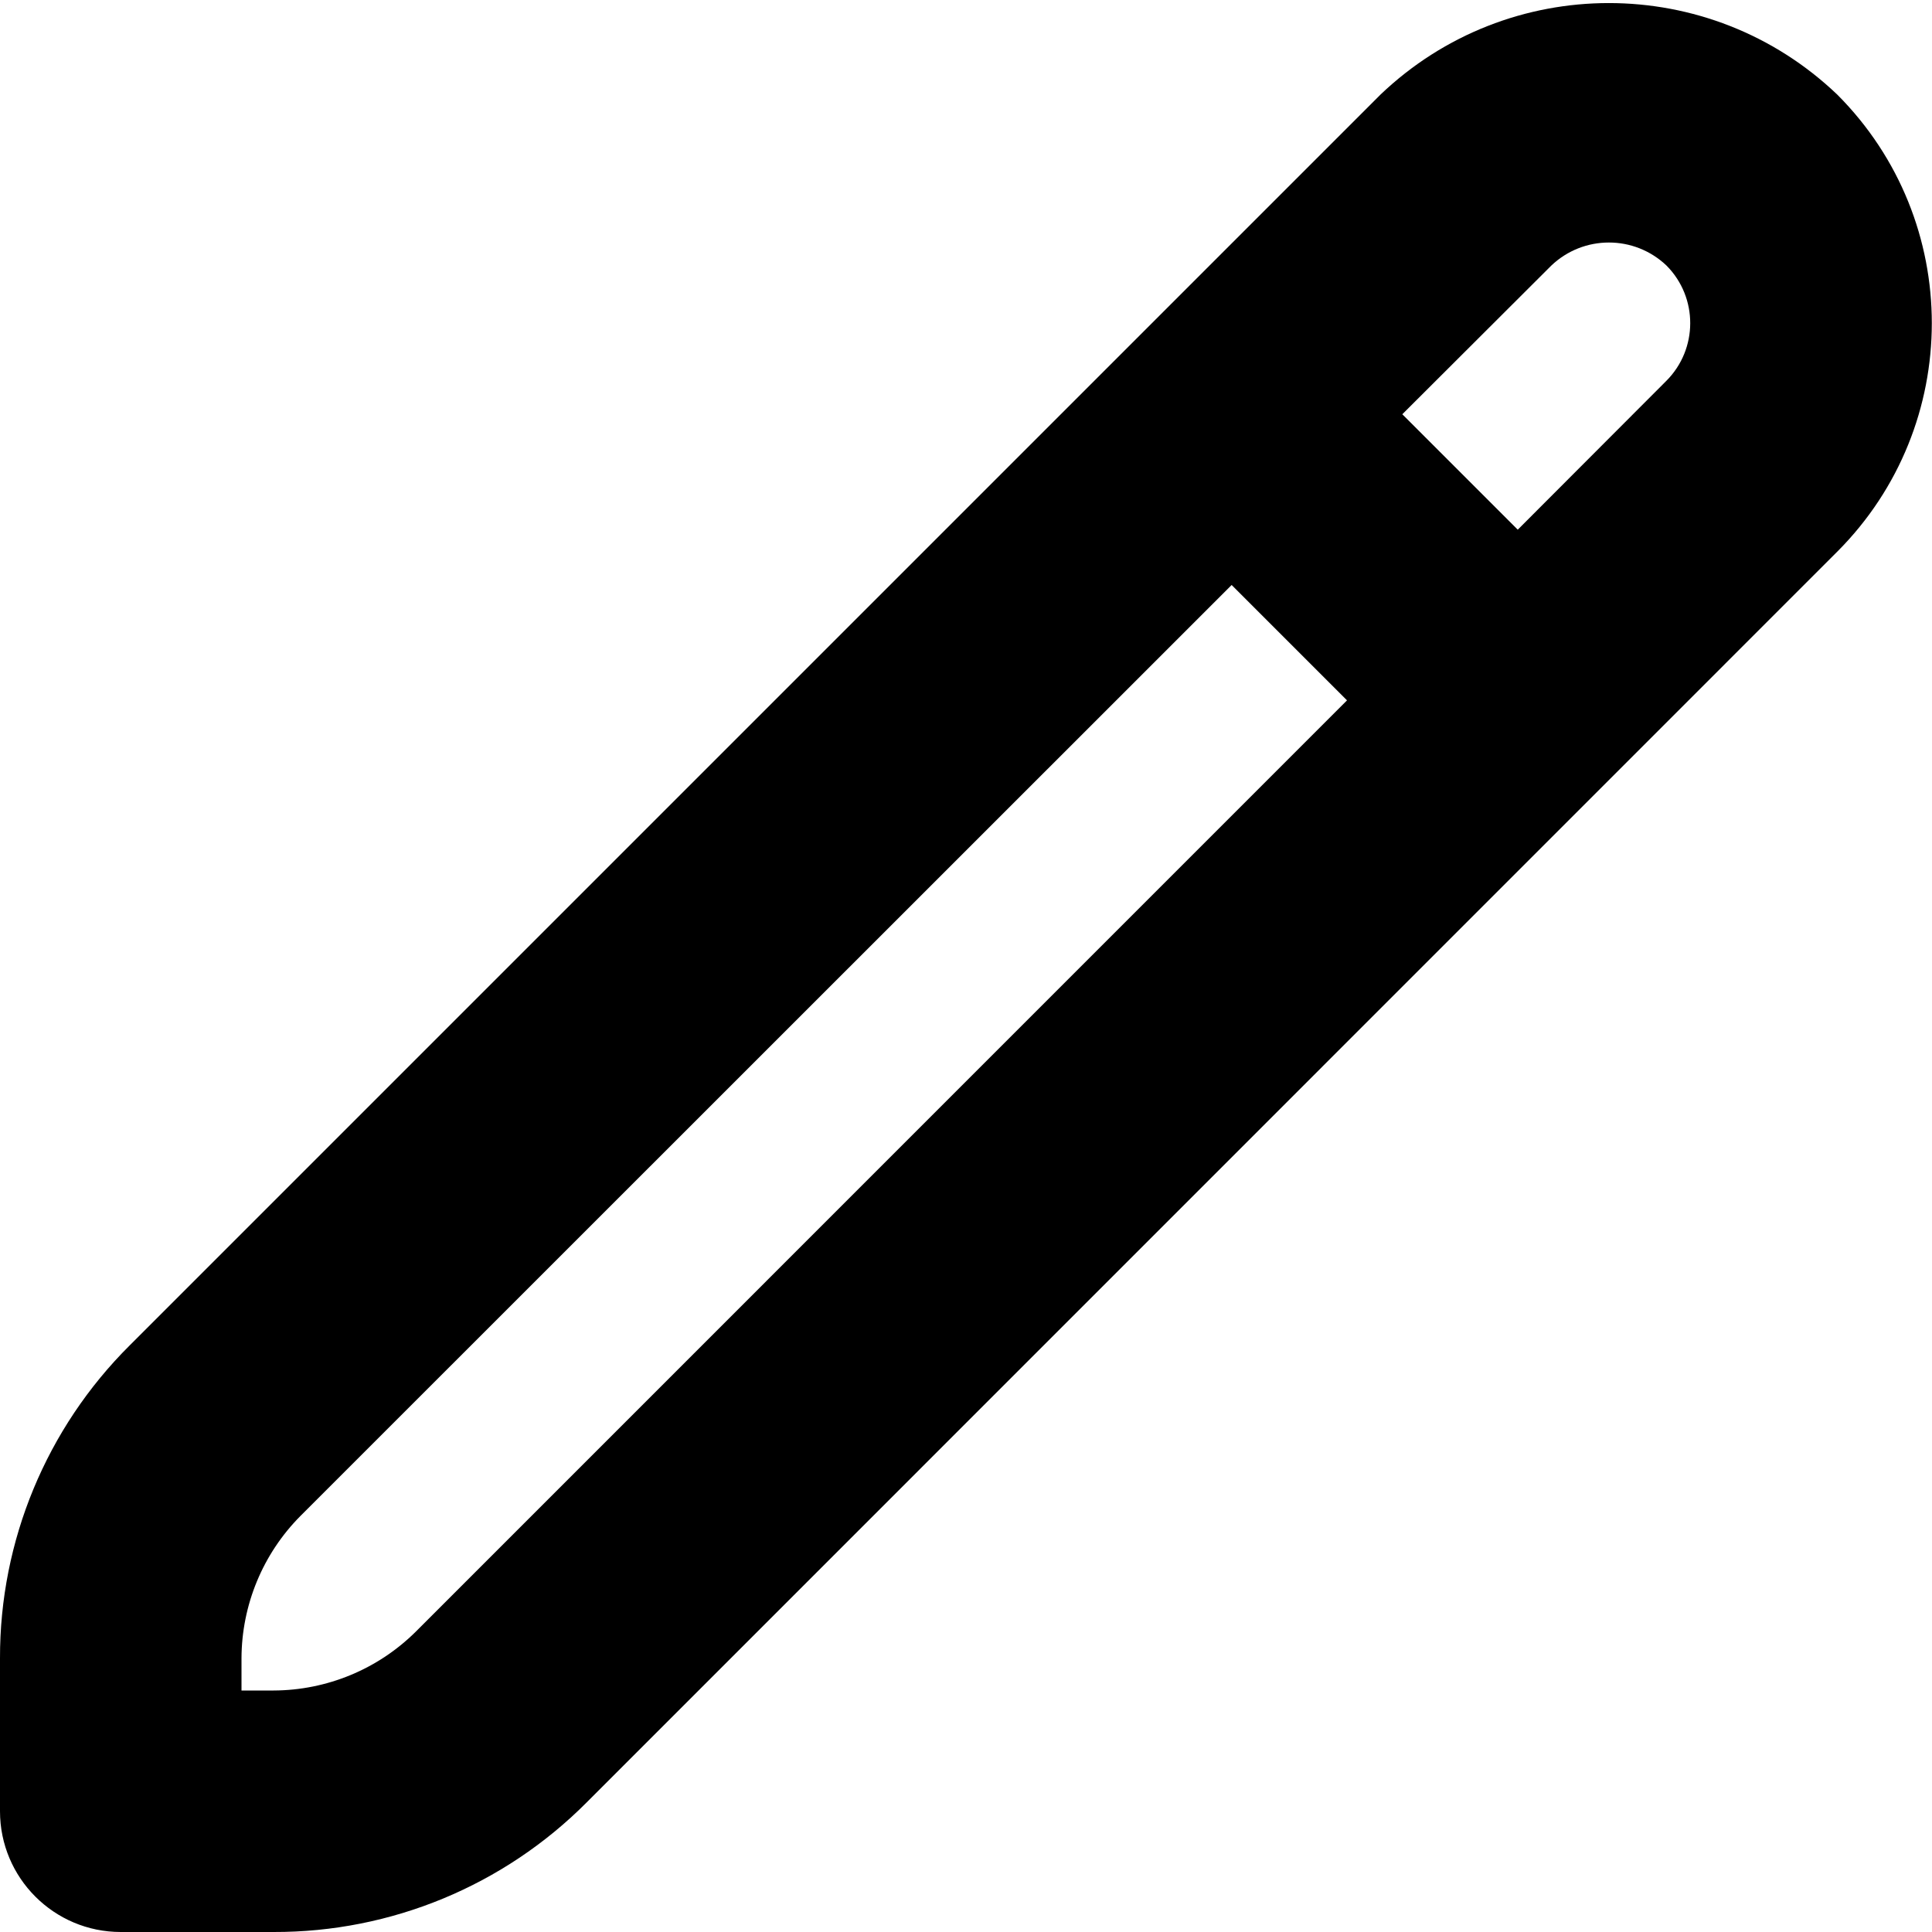
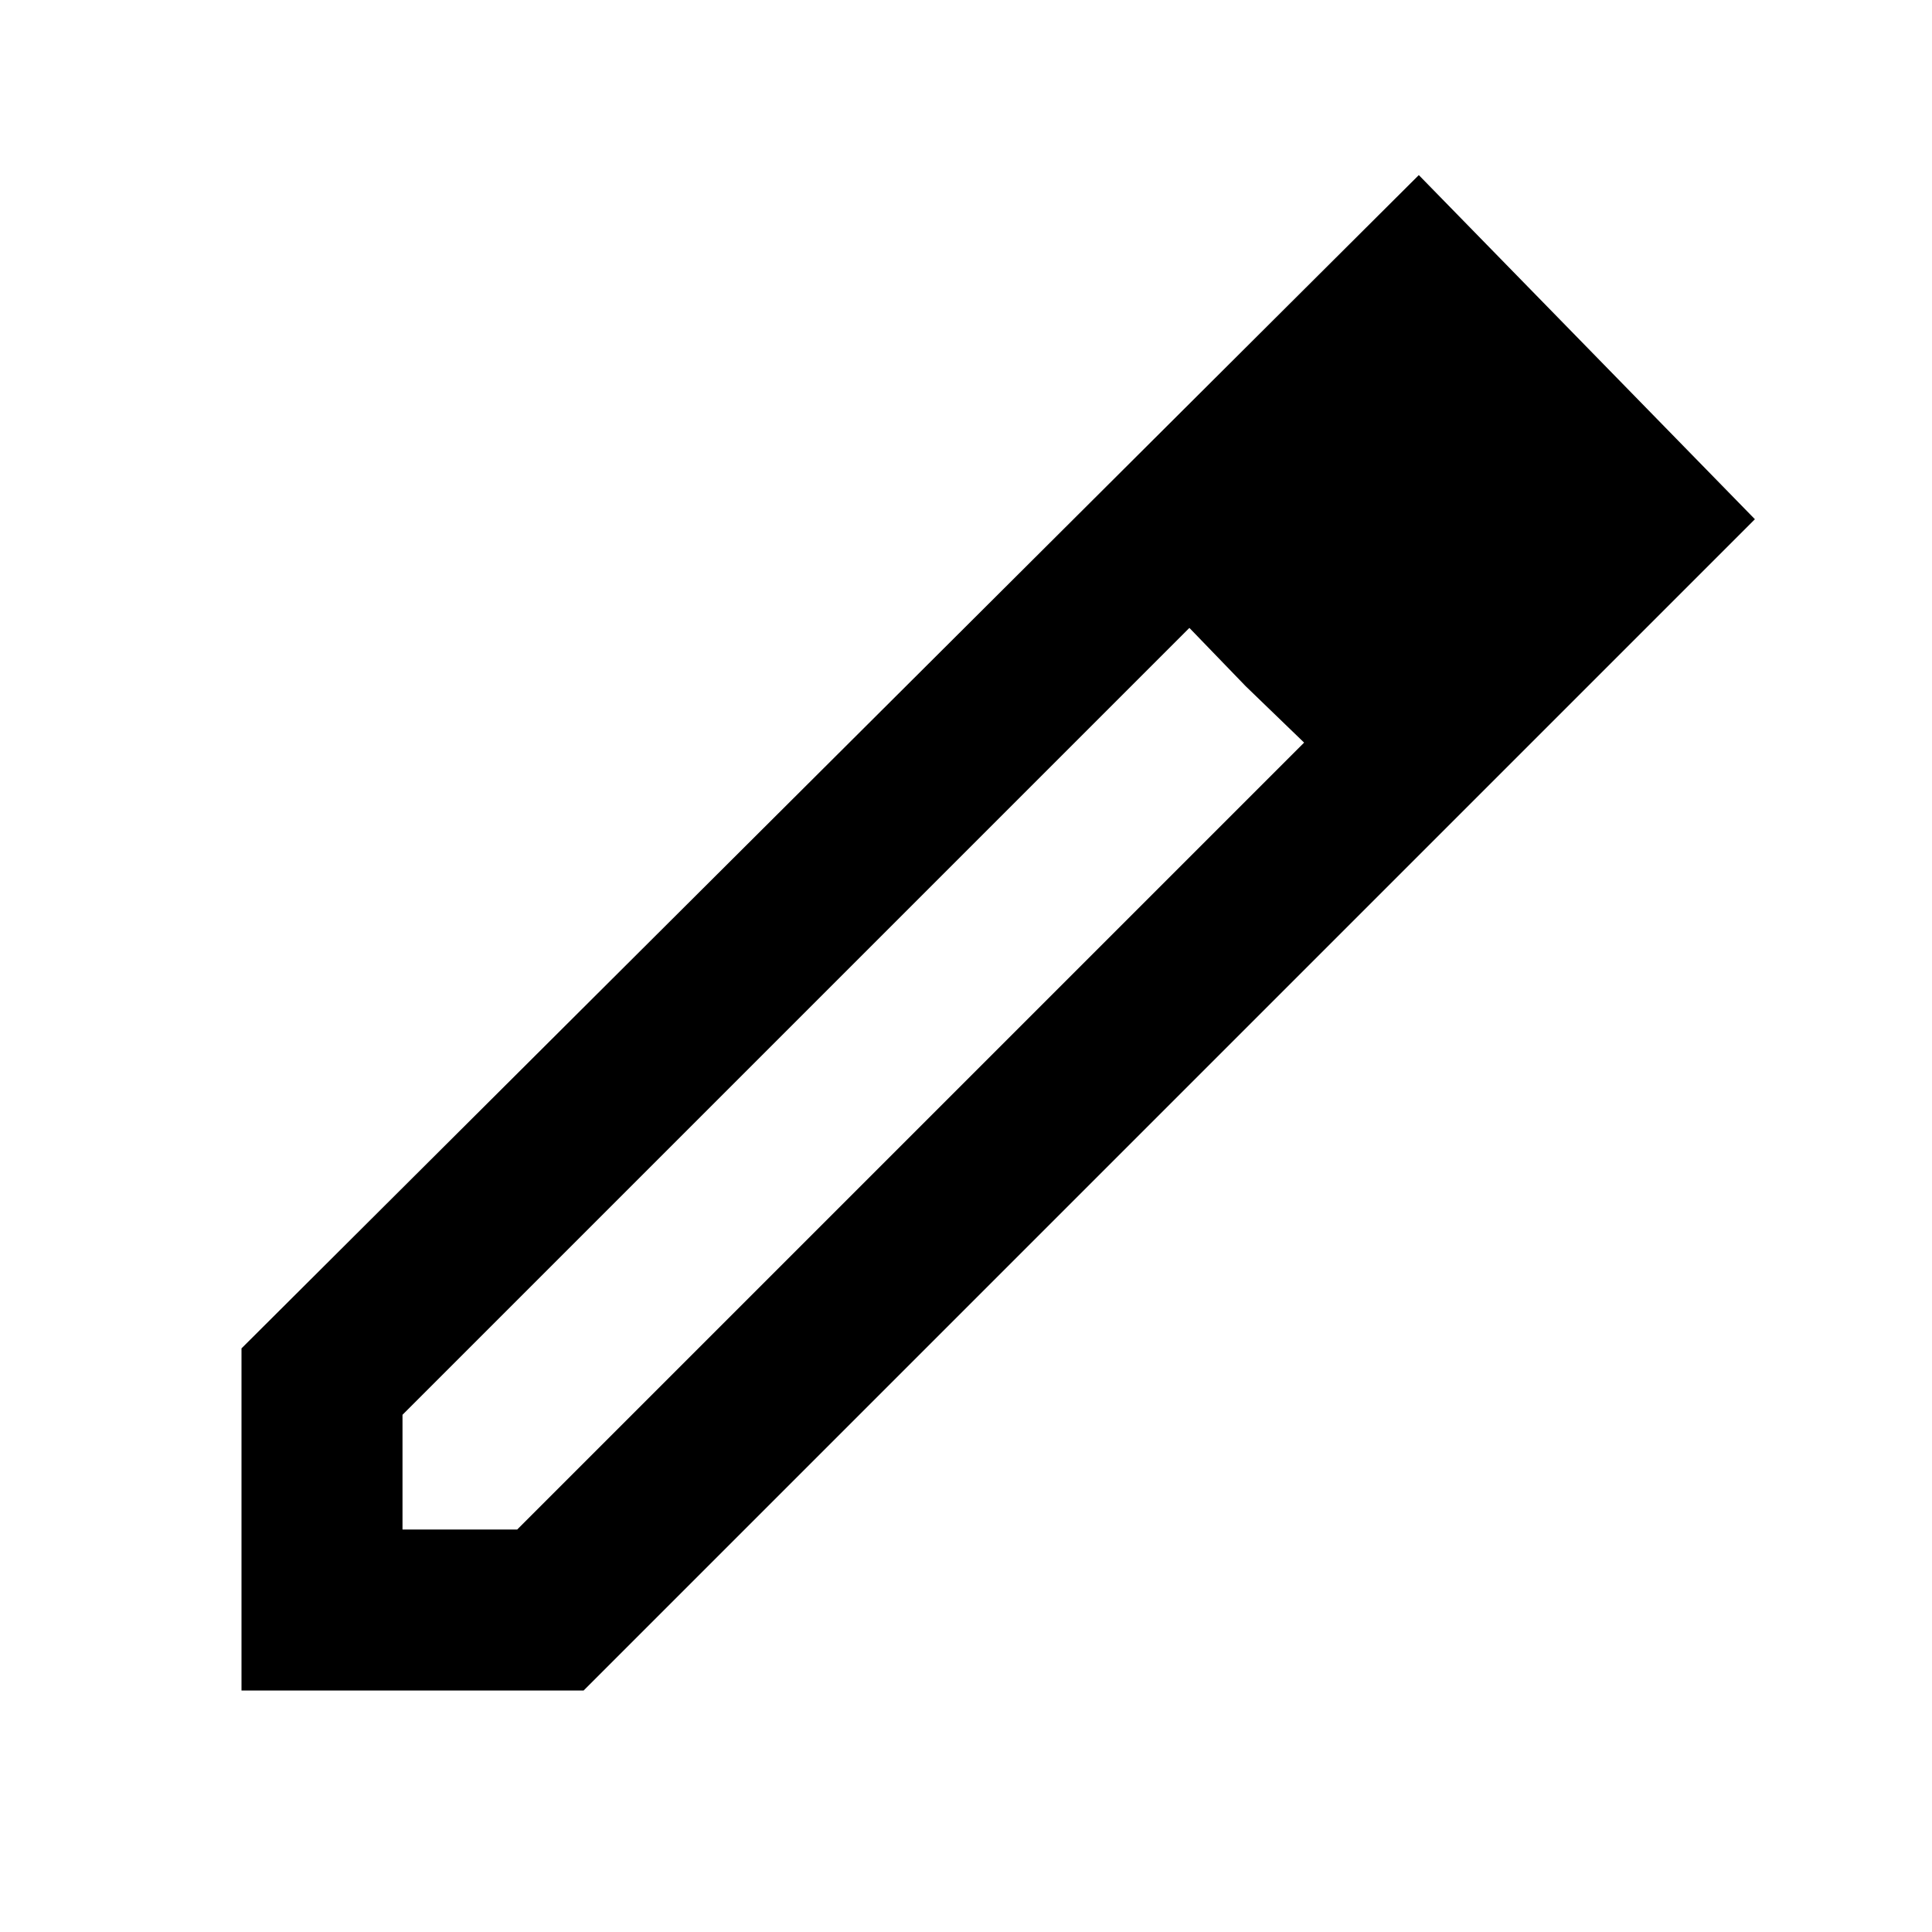
- <svg xmlns="http://www.w3.org/2000/svg" version="1.1" width="256" height="256" x="0" y="0" viewBox="0 0 24 24" style="enable-background:new 0 0 512 512" xml:space="preserve">
-   <g>
-     <path d="M22.824,1.176a4.108,4.108,0,0,0-5.676,0L1.611,16.713A5.464,5.464,0,0,0,0,20.6v1.9A1.5,1.5,0,0,0,1.5,24H3.4a5.464,5.464,0,0,0,3.889-1.611L22.824,6.852A4.018,4.018,0,0,0,22.824,1.176ZM5.166,20.268A2.519,2.519,0,0,1,3.4,21H3v-.4a2.52,2.52,0,0,1,.732-1.768L15.3,7.267,16.733,8.7ZM20.7,4.731,18.854,6.58,17.42,5.146,19.27,3.3a1.037,1.037,0,0,1,1.433,0A1.015,1.015,0,0,1,20.7,4.731Z" fill="black" />
-   </g>
+ <svg xmlns="http://www.w3.org/2000/svg" height="24" viewBox="0 -960 960 960" width="24">
+   <path d="M200-200h57l391-391-57-57-391 391v57Zm-80 80v-170l585-583 167 171-582 582H120Zm640-584-56-56 56 56Zm-141 85-28-29 57 57-29-28Z" />
</svg>
